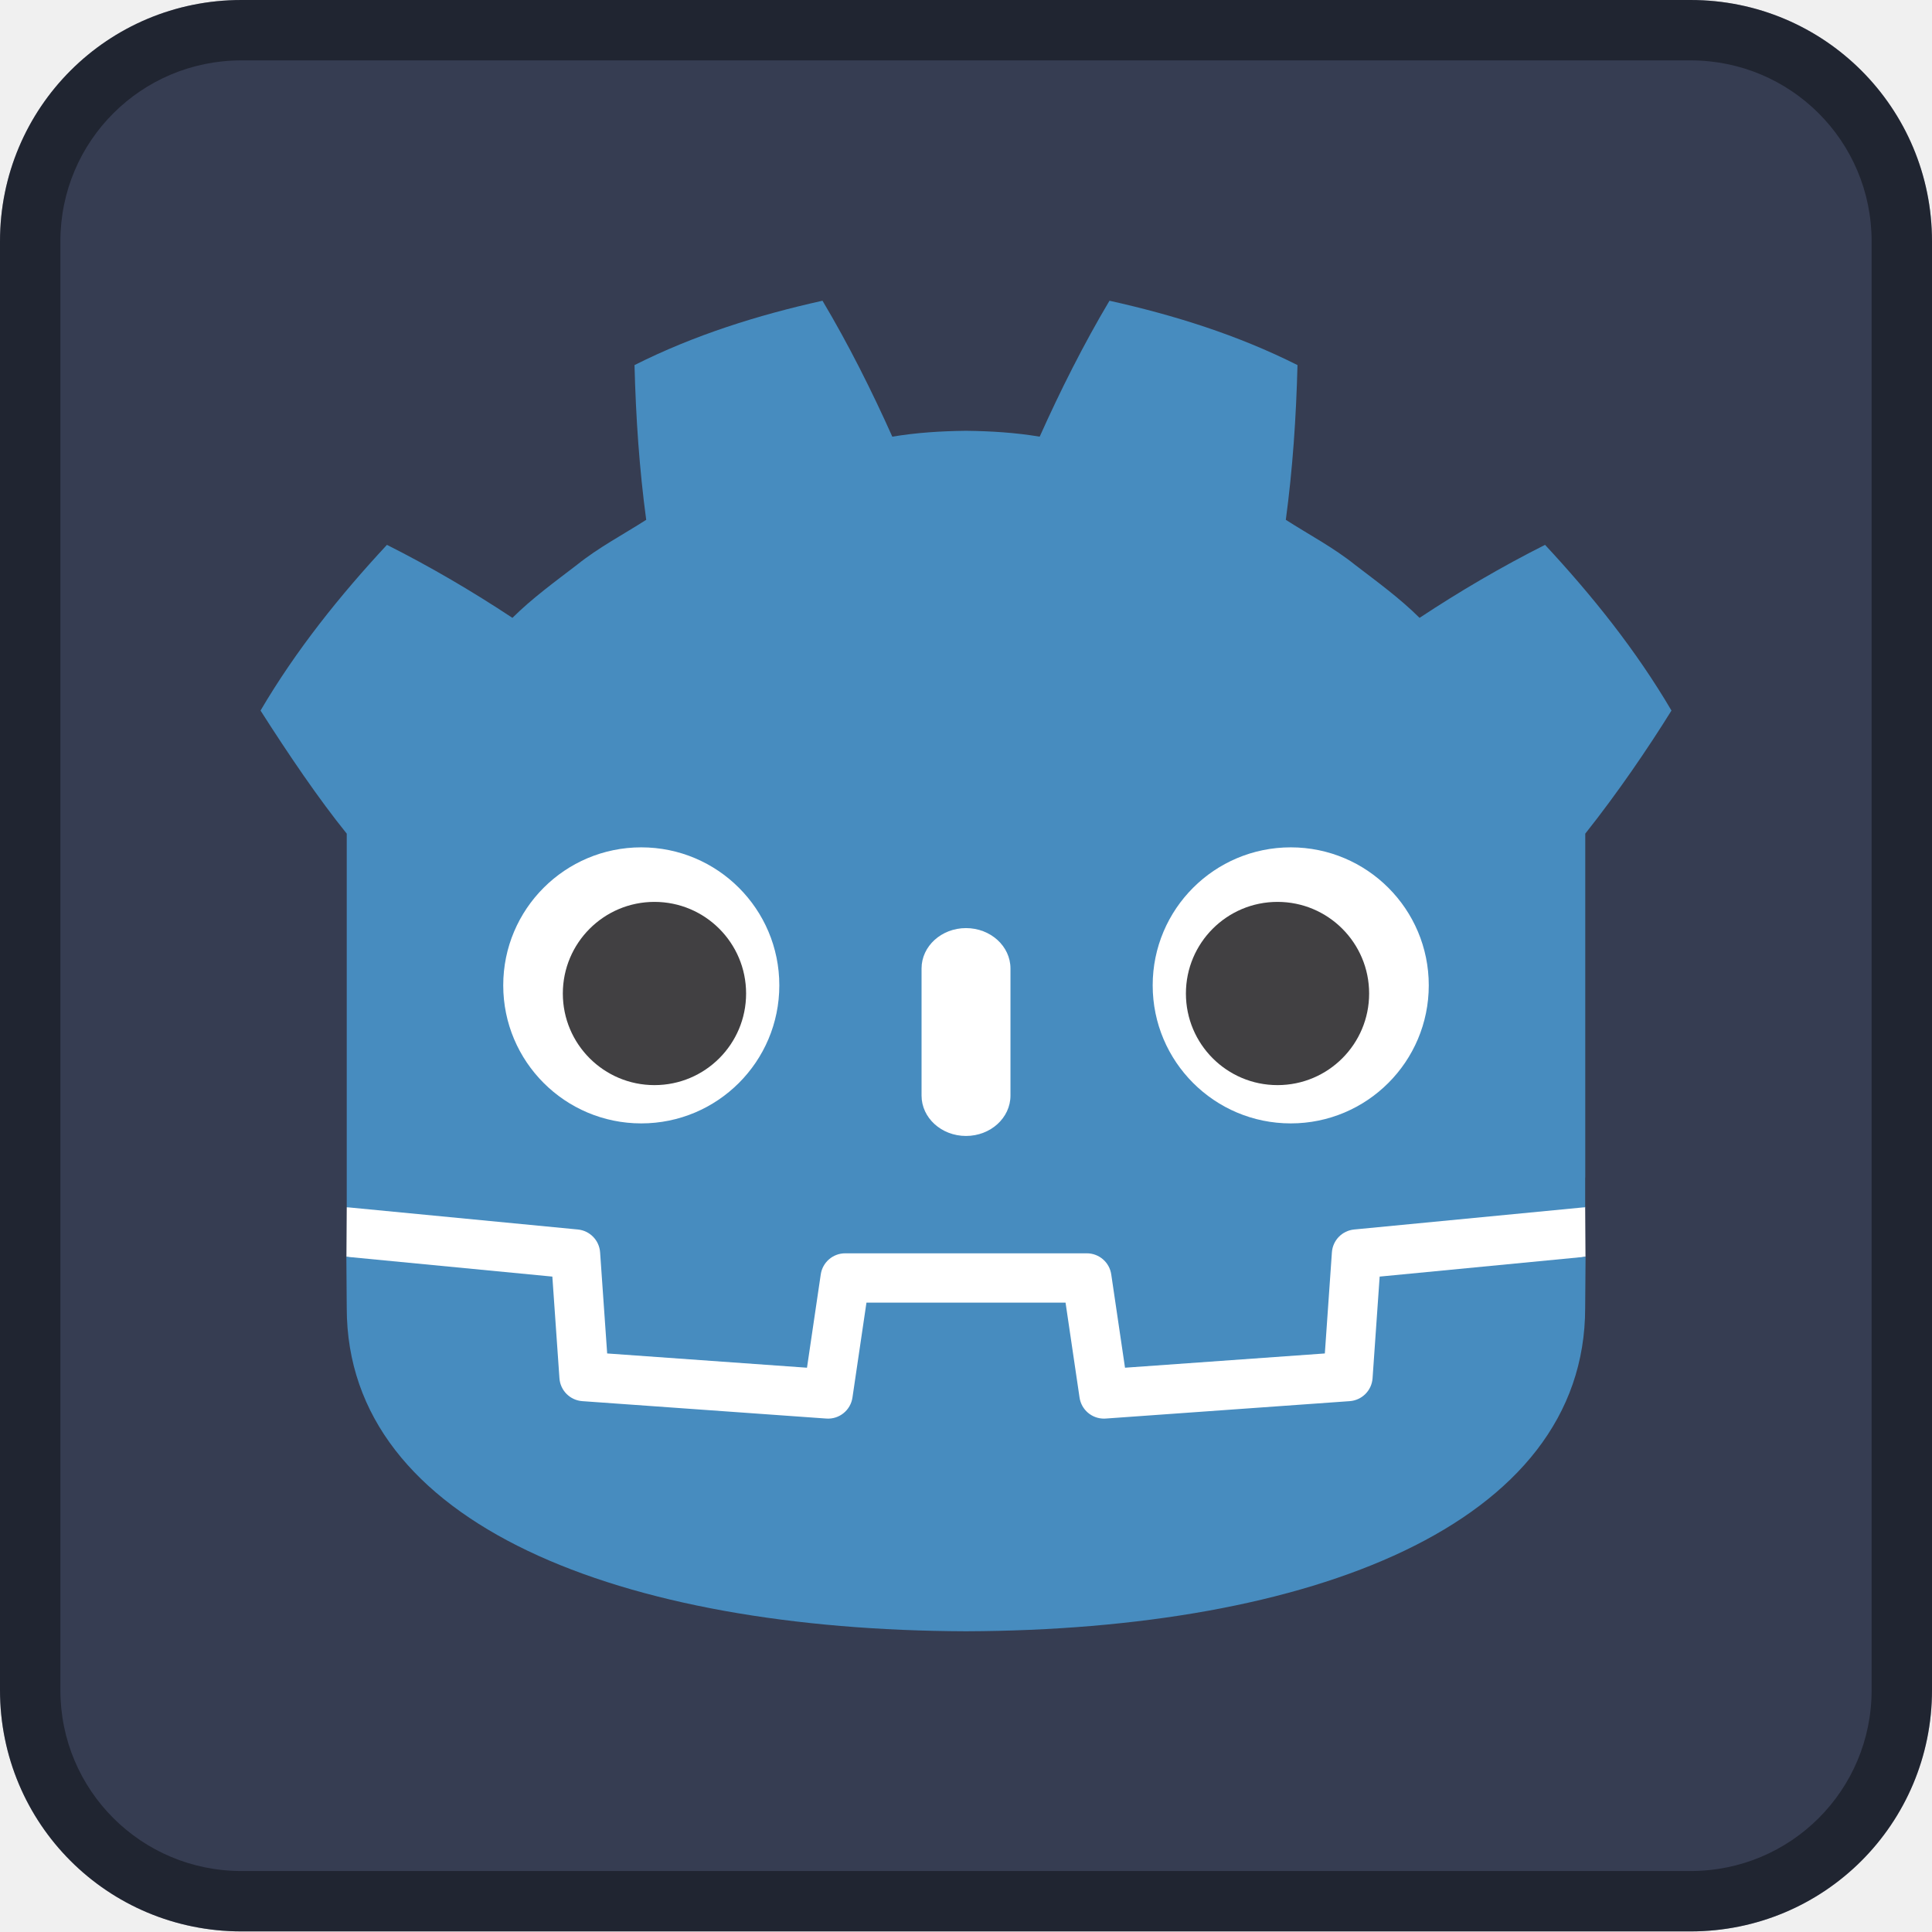
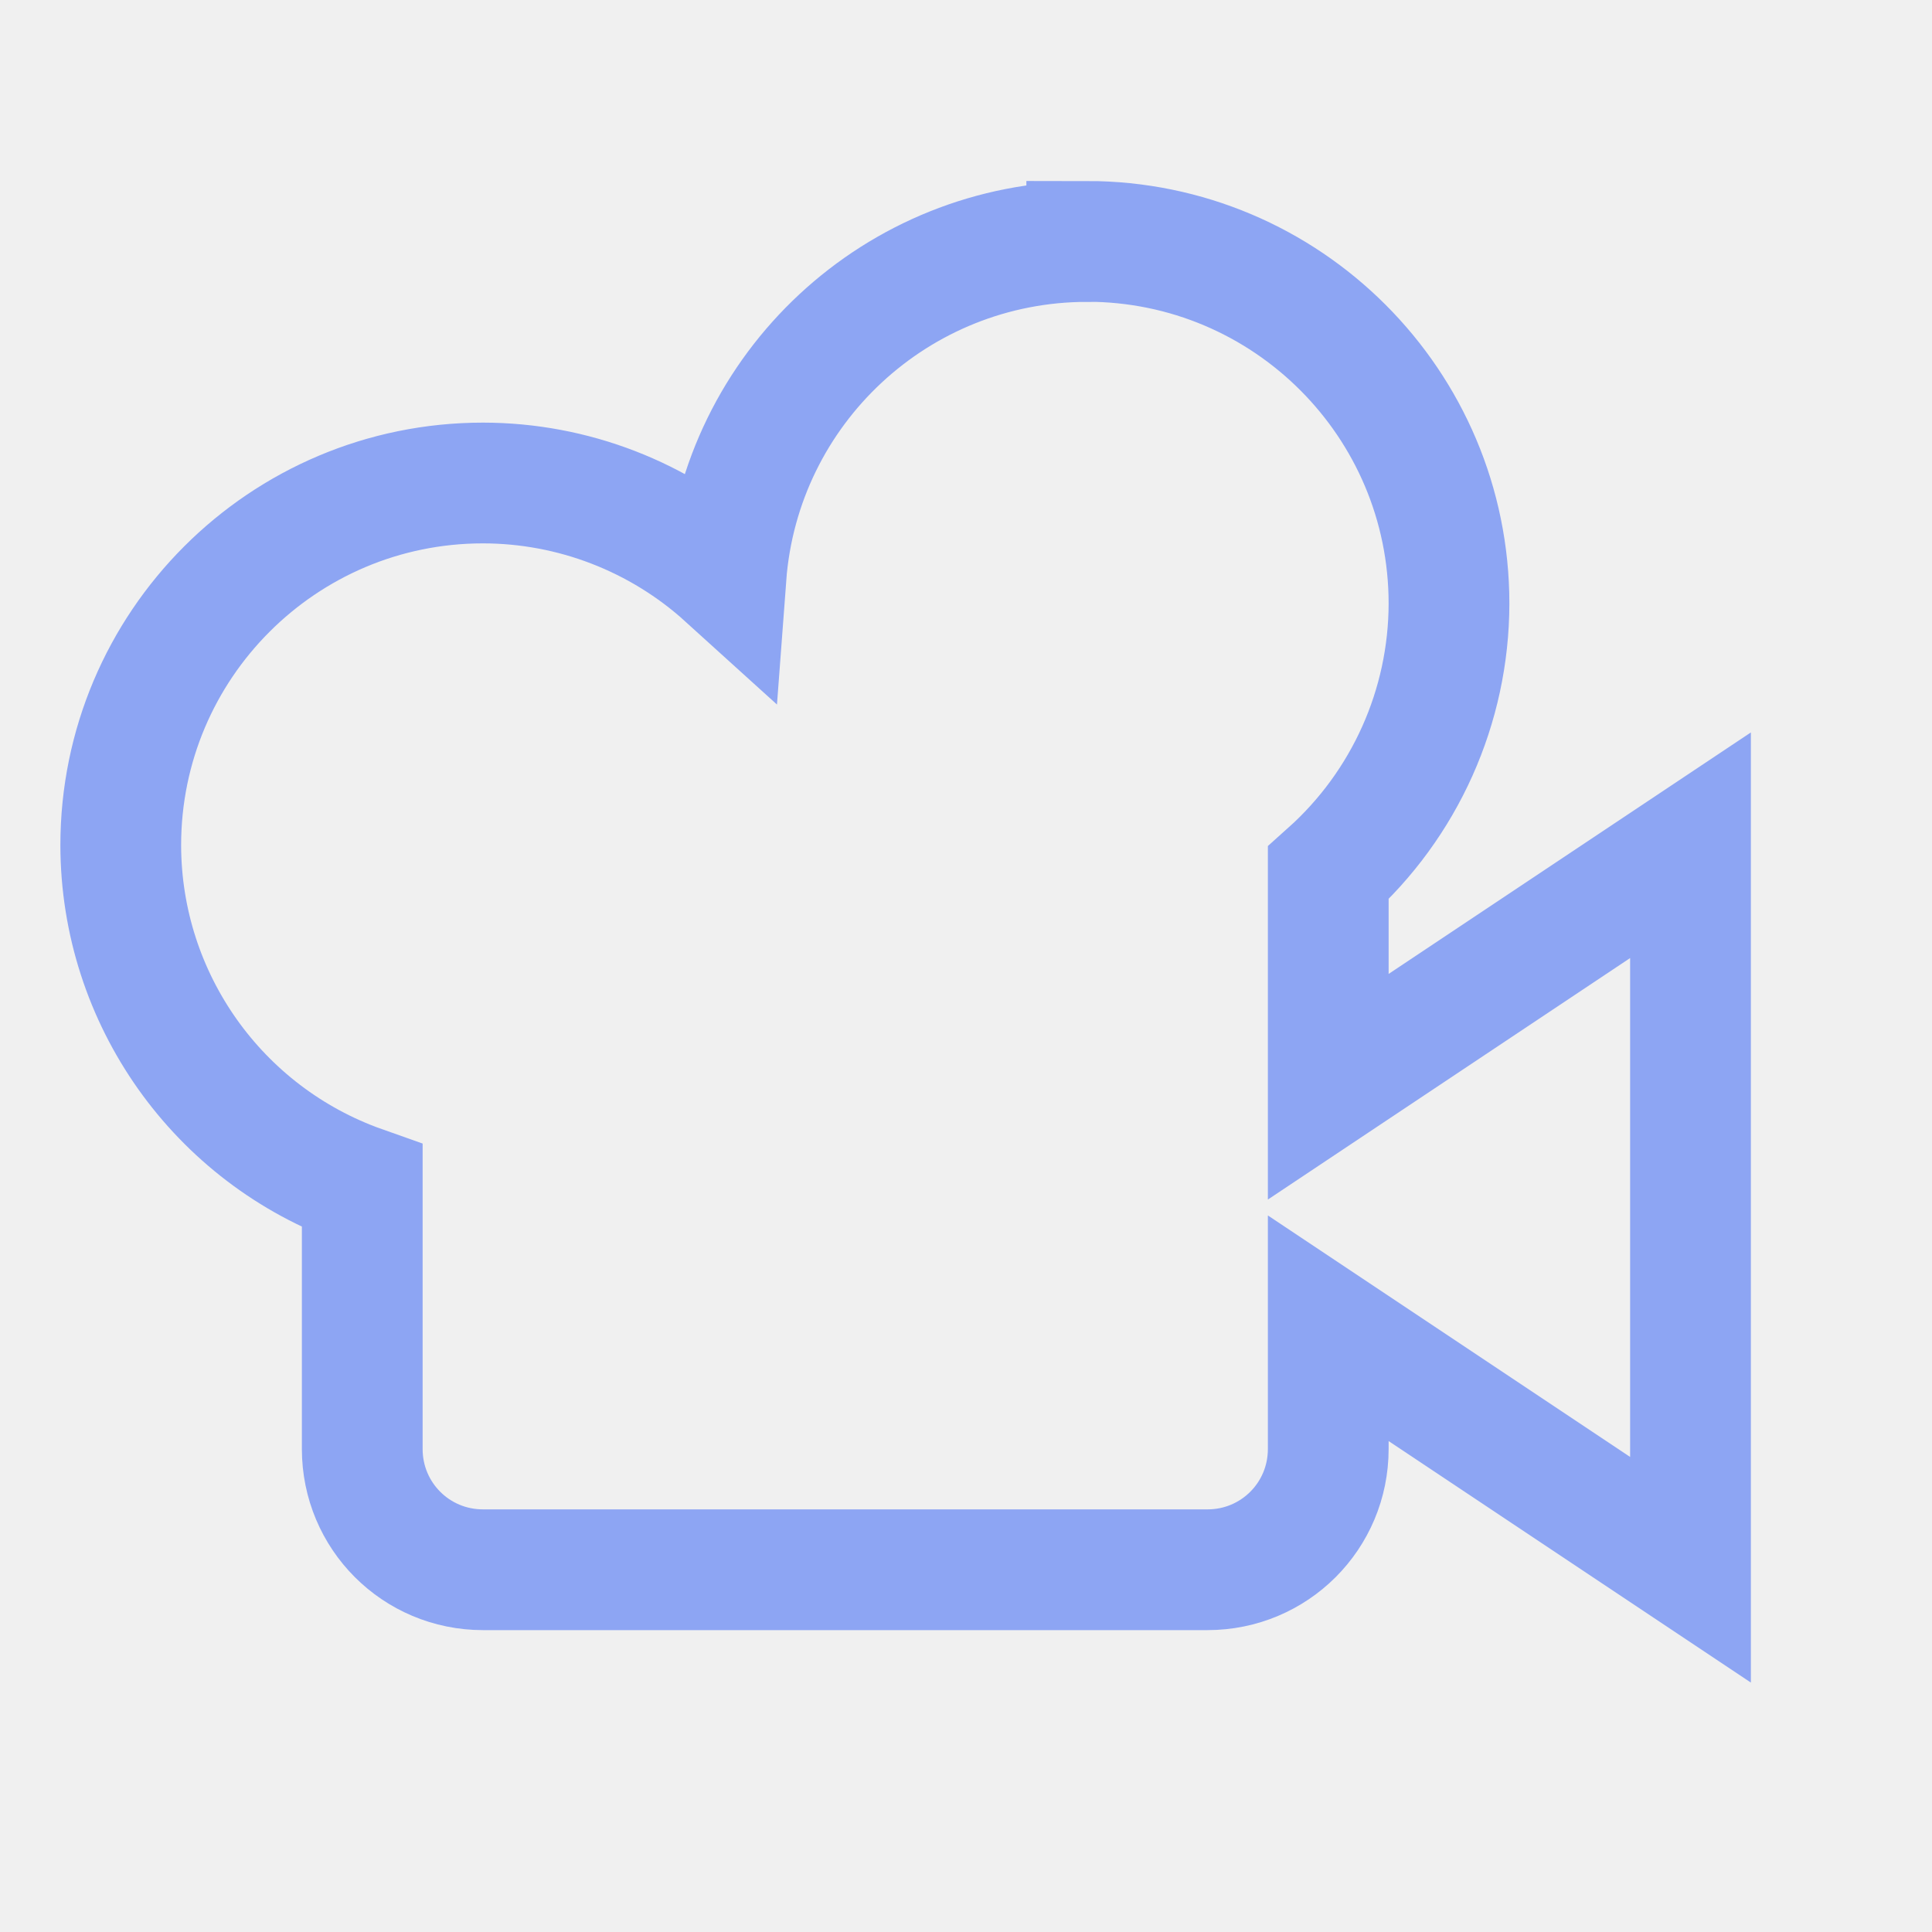
- <svg xmlns="http://www.w3.org/2000/svg" height="128" width="128">
-   <g transform="translate(32 32)">
-     <path d="m-16-32c-8.86 0-16 7.13-16 15.99v95.98c0 8.86 7.13 15.99 16 15.99h96c8.86 0 16-7.13 16-15.99v-95.98c0-8.85-7.14-15.99-16-15.99z" fill="#363d52" />
-     <path d="m-16-32c-8.86 0-16 7.13-16 15.99v95.98c0 8.86 7.13 15.99 16 15.99h96c8.86 0 16-7.13 16-15.99v-95.98c0-8.85-7.14-15.99-16-15.99zm0 4h96c6.64 0 12 5.35 12 11.99v95.98c0 6.64-5.35 11.99-12 11.99h-96c-6.64 0-12-5.35-12-11.99v-95.98c0-6.64 5.36-11.99 12-11.99z" fill-opacity=".4" />
-   </g>
-   <g stroke-width="9.927" transform="matrix(.1007308 0 0 .1007308 12.42592 2.256365)">
-     <path d="m0 0s-.325 1.994-.515 1.976l-36.182-3.491c-2.879-.278-5.115-2.574-5.317-5.459l-.994-14.247-27.992-1.997-1.904 12.912c-.424 2.872-2.932 5.037-5.835 5.037h-38.188c-2.902 0-5.41-2.165-5.834-5.037l-1.905-12.912-27.992 1.997-.994 14.247c-.202 2.886-2.438 5.182-5.317 5.46l-36.2 3.49c-.187.018-.324-1.978-.511-1.978l-.049-7.83 30.658-4.944 1.004-14.374c.203-2.91 2.551-5.263 5.463-5.472l38.551-2.75c.146-.01.29-.016.434-.016 2.897 0 5.401 2.166 5.825 5.038l1.959 13.286h28.005l1.959-13.286c.423-2.871 2.93-5.037 5.831-5.037.142 0 .284.005.423.015l38.556 2.75c2.911.209 5.26 2.562 5.463 5.472l1.003 14.374 30.645 4.966z" fill="#fff" transform="matrix(4.162611 0 0 -4.162611 919.2406 771.6719)" />
-     <path d="m0 0v-47.514-6.035-5.492c.108-.001.216-.005.323-.015l36.196-3.49c1.896-.183 3.382-1.709 3.514-3.609l1.116-15.978 31.574-2.253 2.175 14.747c.282 1.912 1.922 3.329 3.856 3.329h38.188c1.933 0 3.573-1.417 3.855-3.329l2.175-14.747 31.575 2.253 1.115 15.978c.133 1.9 1.618 3.425 3.514 3.609l36.182 3.49c.107.01.214.014.322.015v4.711l.015.005v54.325c5.097 6.416 9.923 13.494 13.621 19.449-5.651 9.62-12.575 18.217-19.976 26.182-6.864-3.455-13.531-7.369-19.828-11.534-3.151 3.132-6.7 5.694-10.186 8.372-3.425 2.751-7.285 4.768-10.946 7.118 1.09 8.117 1.629 16.108 1.846 24.448-9.446 4.754-19.519 7.906-29.708 10.17-4.068-6.837-7.788-14.241-11.028-21.479-3.842.642-7.702.88-11.567.926v.006c-.027 0-.052-.006-.075-.006-.024 0-.049.006-.073.006v-.006c-3.872-.046-7.729-.284-11.572-.926-3.238 7.238-6.956 14.642-11.03 21.479-10.184-2.264-20.258-5.416-29.703-10.17.216-8.34.755-16.331 1.848-24.448-3.668-2.35-7.523-4.367-10.949-7.118-3.481-2.678-7.036-5.24-10.188-8.372-6.297 4.165-12.962 8.079-19.828 11.534-7.401-7.965-14.321-16.562-19.974-26.182 4.443-6.974 9.208-13.983 13.621-19.449z" fill="#478cbf" transform="matrix(4.162611 0 0 -4.162611 104.6989 525.907)" />
-     <path d="m0 0-1.121-16.063c-.135-1.936-1.675-3.477-3.611-3.616l-38.555-2.751c-.094-.007-.188-.01-.281-.01-1.916 0-3.569 1.406-3.852 3.33l-2.211 14.994h-31.459l-2.211-14.994c-.297-2.018-2.101-3.469-4.133-3.32l-38.555 2.751c-1.936.139-3.476 1.68-3.611 3.616l-1.121 16.063-32.547 3.138c.015-3.498.06-7.33.06-8.093 0-34.374 43.605-50.896 97.781-51.086h.066.067c54.176.19 97.766 16.712 97.766 51.086 0 .777.047 4.593.063 8.093z" fill="#478cbf" transform="matrix(4.162611 0 0 -4.162611 784.0714 817.2428)" />
-     <path d="m0 0c0-12.052-9.765-21.815-21.813-21.815-12.042 0-21.81 9.763-21.81 21.815 0 12.044 9.768 21.802 21.81 21.802 12.048 0 21.813-9.758 21.813-21.802" fill="#fff" transform="matrix(4.162611 0 0 -4.162611 389.2148 625.671)" />
-     <path d="m0 0c0-7.994-6.479-14.473-14.479-14.473-7.996 0-14.479 6.479-14.479 14.473s6.483 14.479 14.479 14.479c8 0 14.479-6.485 14.479-14.479" fill="#414042" transform="matrix(4.162611 0 0 -4.162611 367.3669 631.0568)" />
-     <path d="m0 0c-3.878 0-7.021 2.858-7.021 6.381v20.081c0 3.52 3.143 6.381 7.021 6.381s7.028-2.861 7.028-6.381v-20.081c0-3.523-3.15-6.381-7.028-6.381" fill="#fff" transform="matrix(4.162611 0 0 -4.162611 511.9934 724.7395)" />
-     <path d="m0 0c0-12.052 9.765-21.815 21.815-21.815 12.041 0 21.808 9.763 21.808 21.815 0 12.044-9.767 21.802-21.808 21.802-12.05 0-21.815-9.758-21.815-21.802" fill="#fff" transform="matrix(4.162611 0 0 -4.162611 634.7871 625.671)" />
-     <path d="m0 0c0-7.994 6.477-14.473 14.471-14.473 8.002 0 14.479 6.479 14.479 14.473s-6.477 14.479-14.479 14.479c-7.994 0-14.471-6.485-14.471-14.479" fill="#414042" transform="matrix(4.162611 0 0 -4.162611 656.6406 631.0568)" />
-   </g>
+ <svg xmlns="http://www.w3.org/2000/svg" height="16" viewBox="0 0 16 16" width="16">
+   <path d="m9 1038.4a3 3 0 0 0 -2.988 2.777 3 3 0 0 0 -2.012-.777 3 3 0 0 0 -3 3 3 3 0 0 0 2 2.824v2.176c0 .554.446 1 1 1h6c.554 0 1-.446 1-1v-1l3 2v-6l-3 2v-1.77a3 3 0 0 0 1-2.231 3 3 0 0 0 -3-3z" transform="translate(0 -1036.4)" stroke="#8da5f3" stroke-width="1" fill="none" />
</svg>
